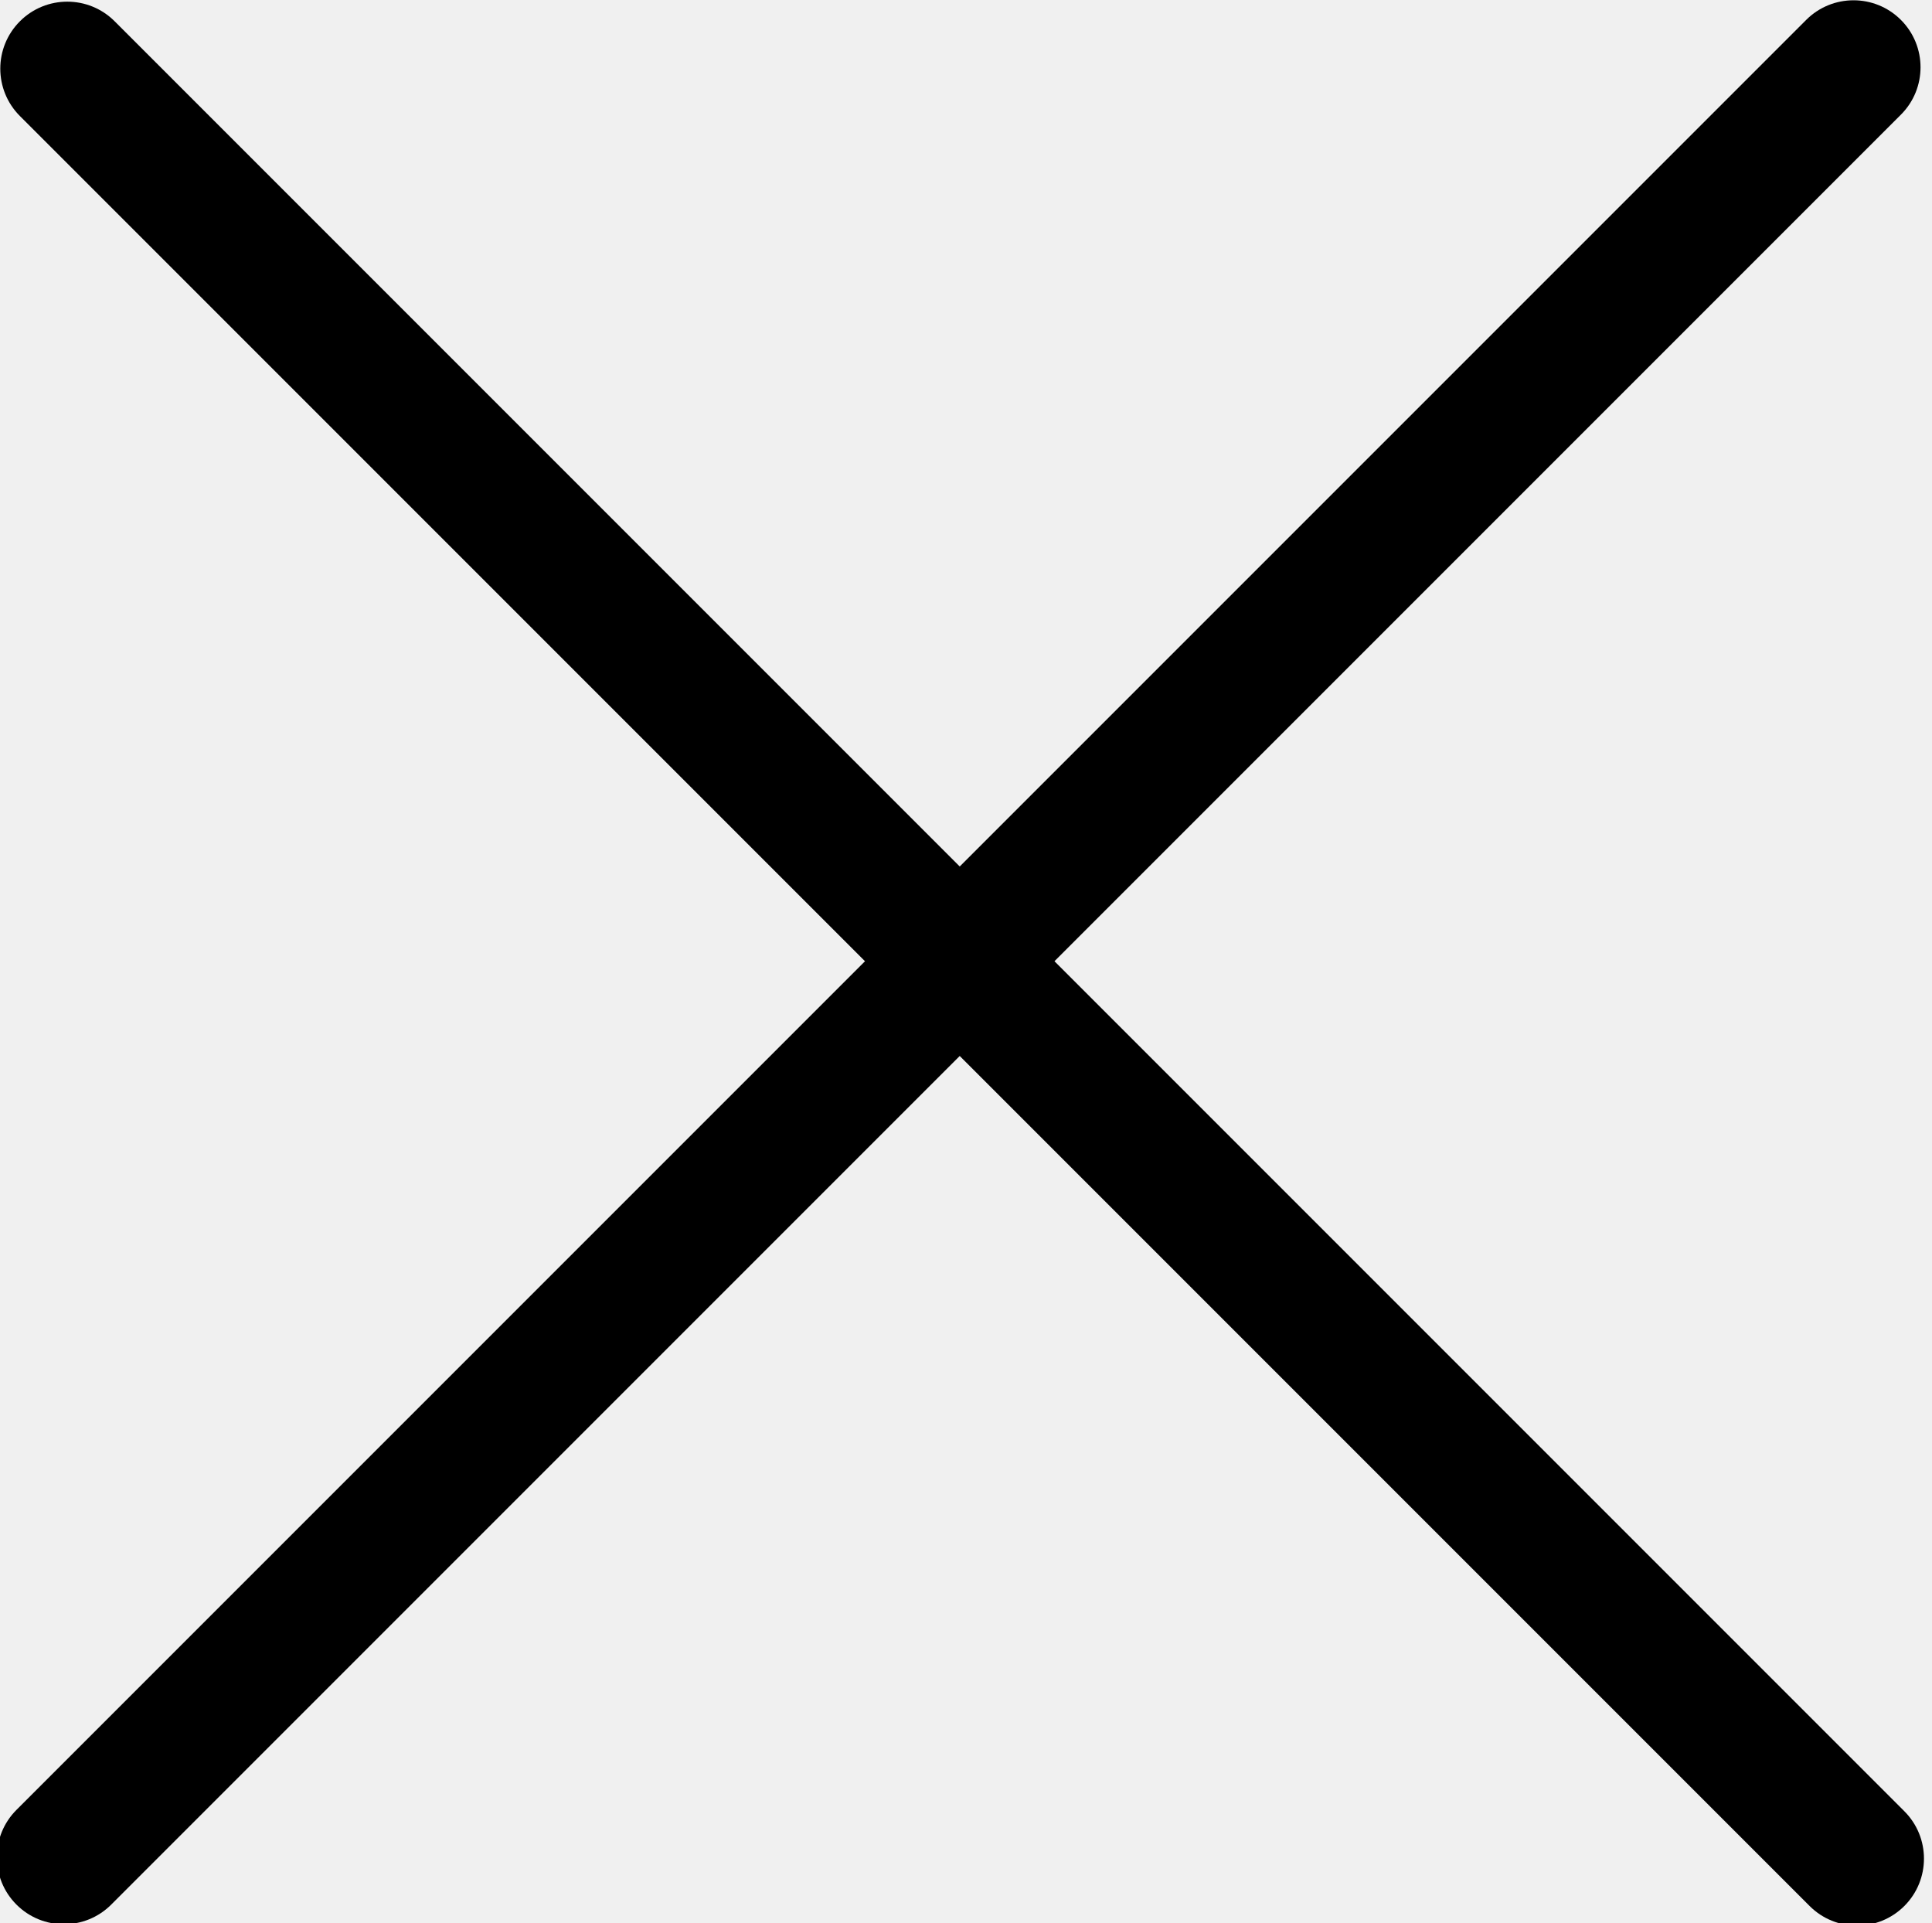
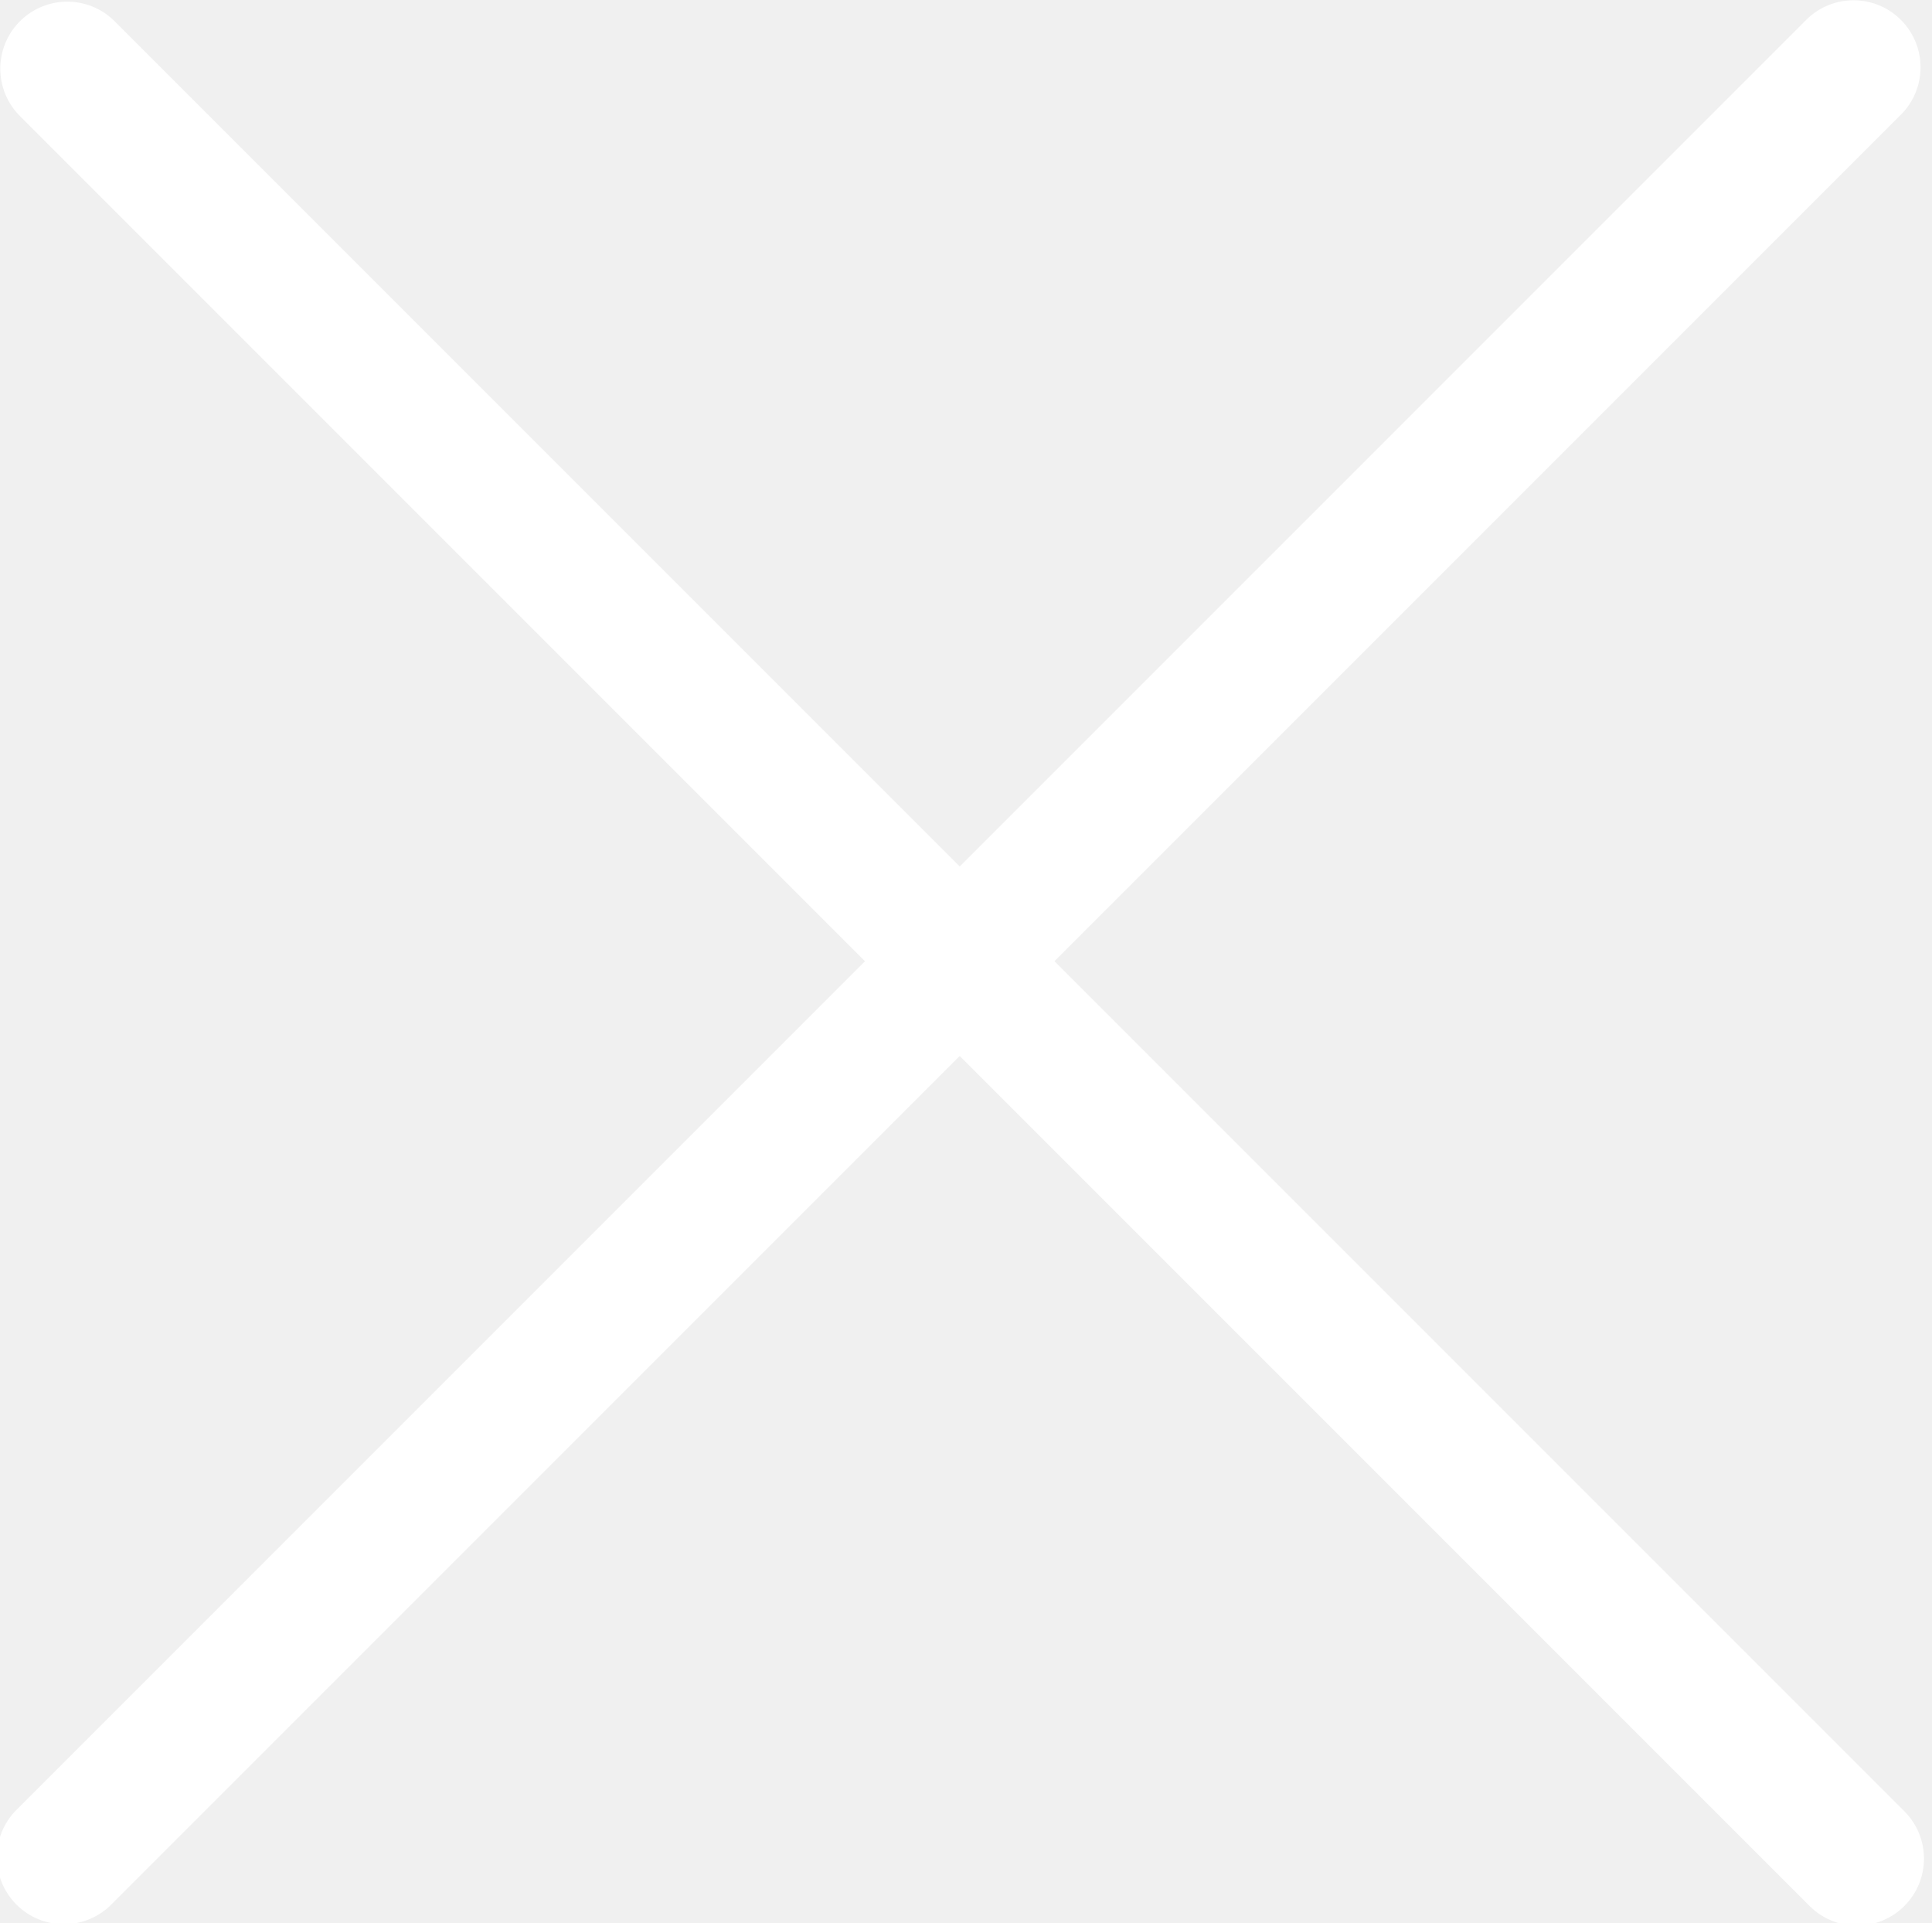
<svg xmlns="http://www.w3.org/2000/svg" viewBox="0 0 199 198">
-   <rect width="13.8" height="274.5" x="-7" y="3" class="st0" ry="6.9" style="stroke-width:1.884" transform="rotate(-45)" />
-   <rect width="13.8" height="274.5" x="133" y="-137" class="st0" ry="6.9" style="stroke-width:1.884" transform="rotate(45)" />
+   <rect width="13.8" height="274.5" x="-7" y="3" class="st0" ry="6.9" style="fill:#fff;" transform="rotate(-45)" />
+   <rect width="13.8" height="274.5" x="133" y="-137" class="st0" ry="6.9" style="fill:#fff;" transform="rotate(45)" />
</svg>
